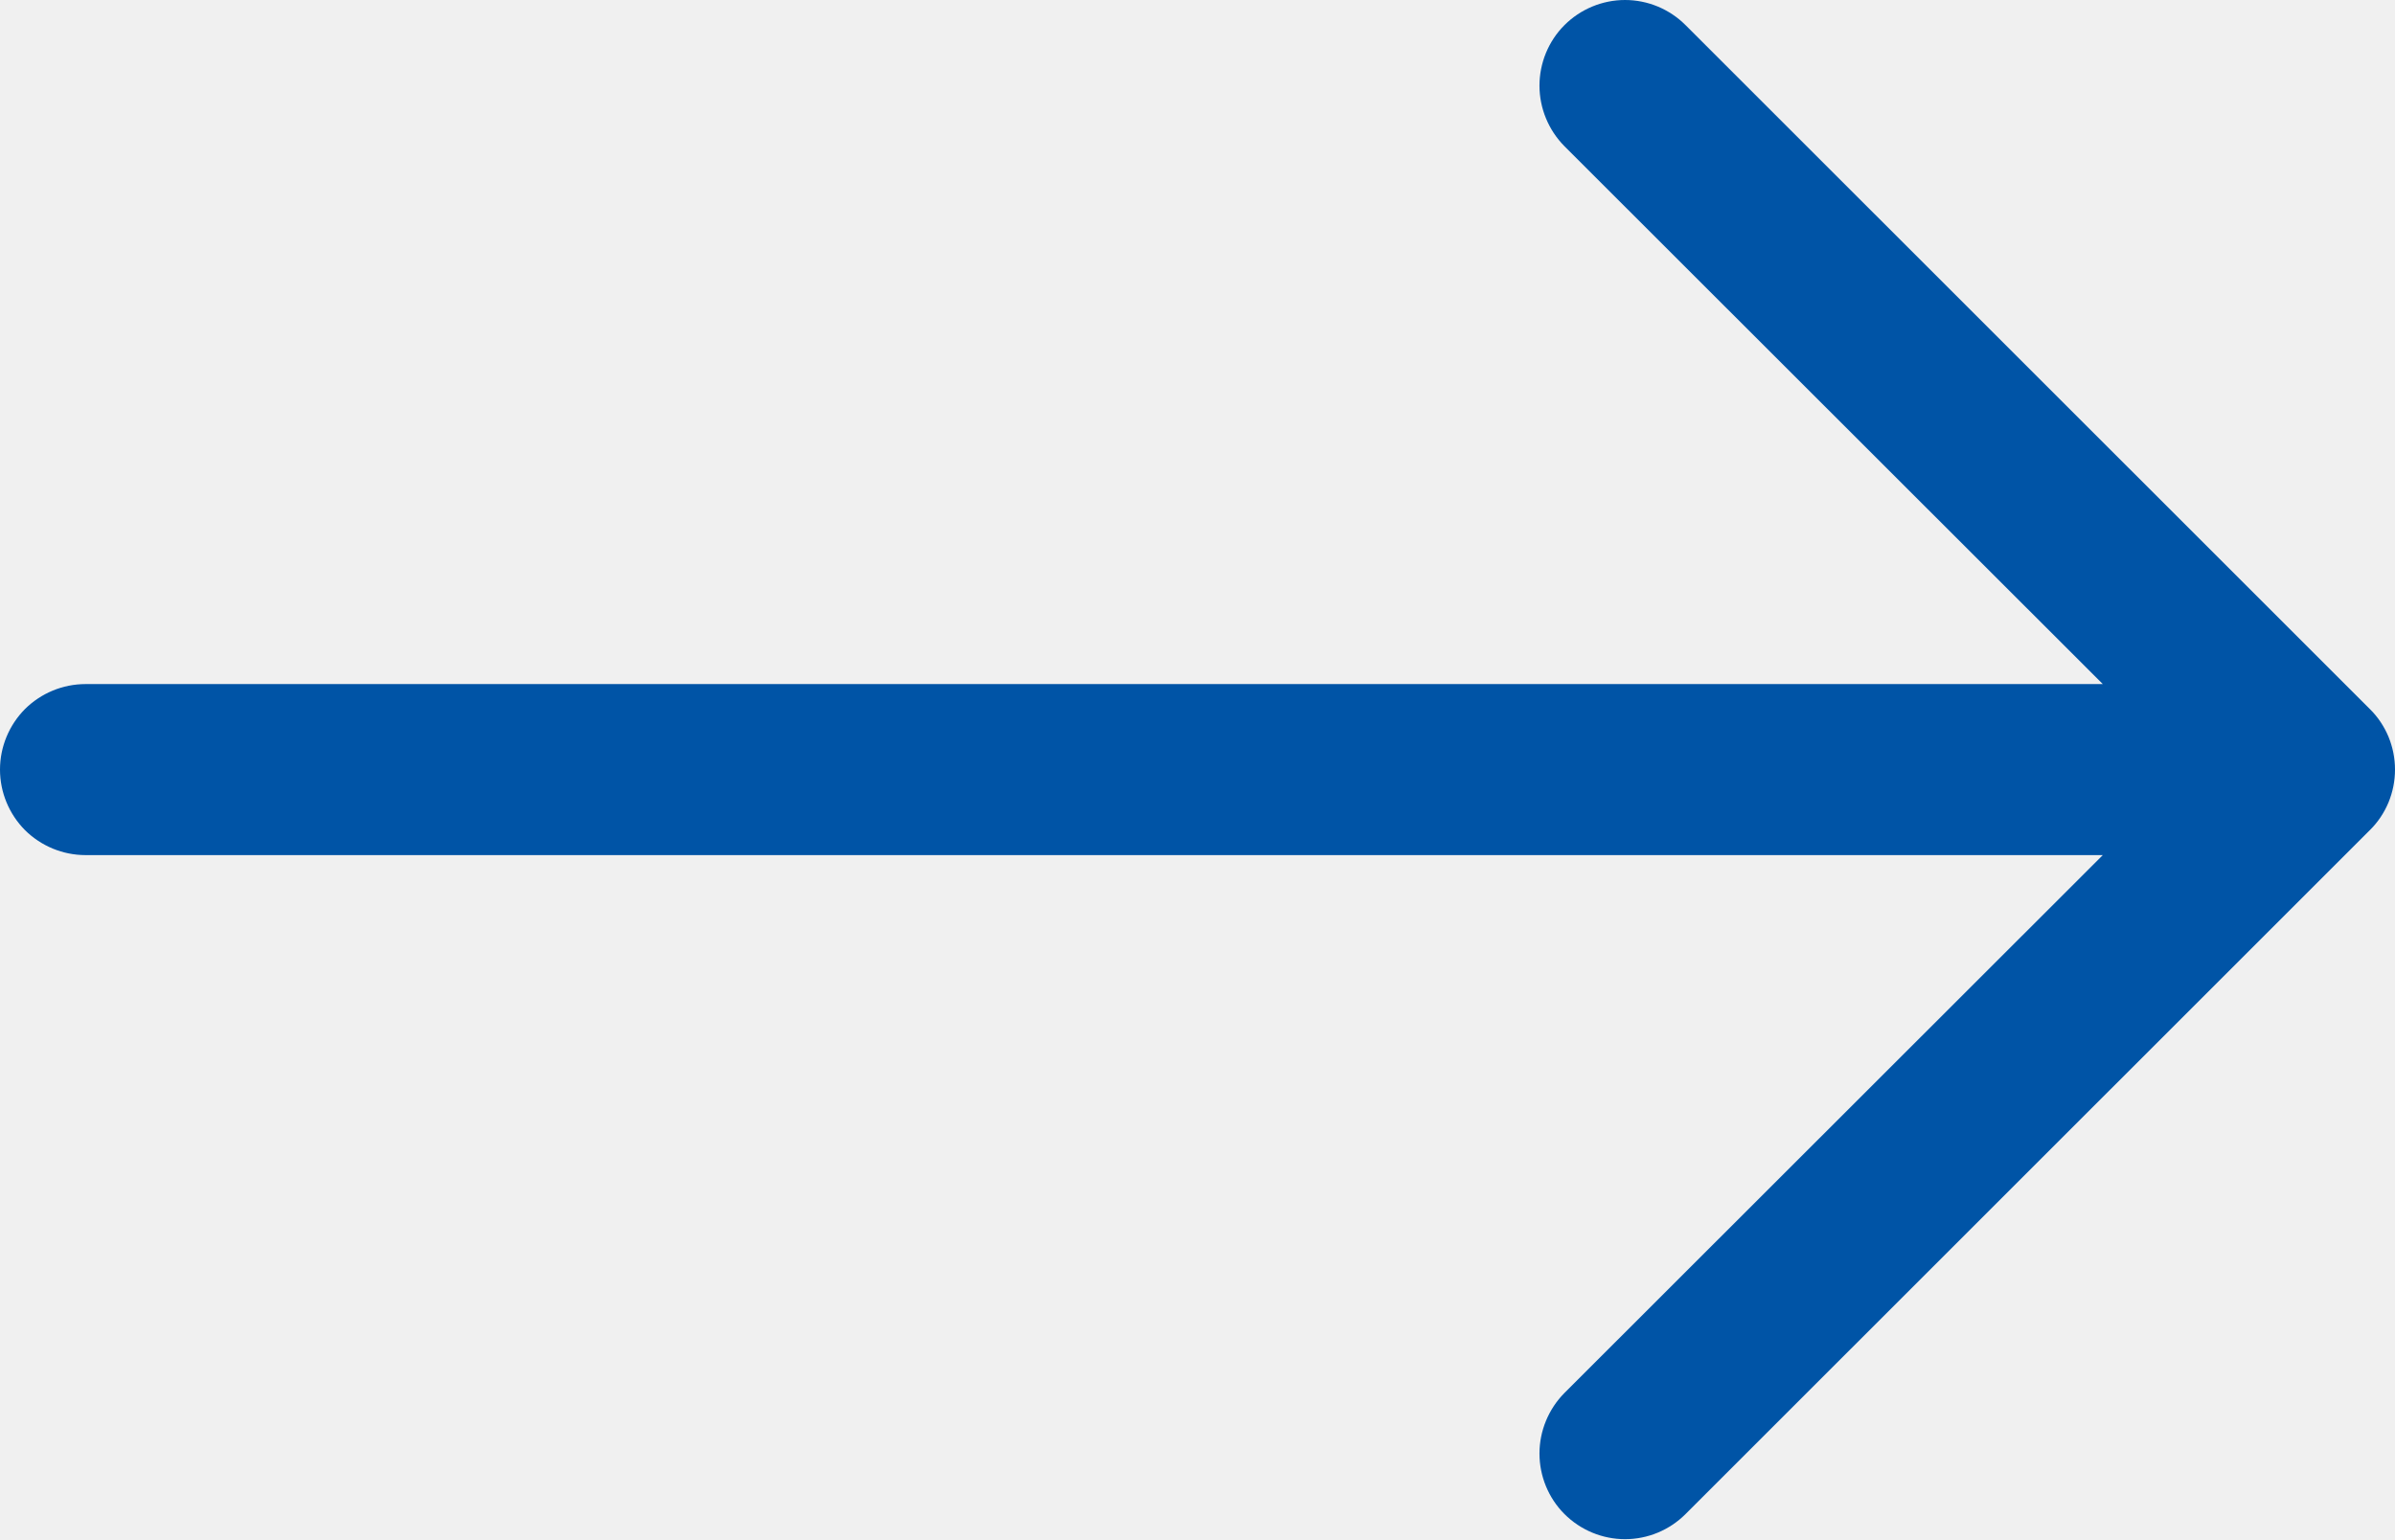
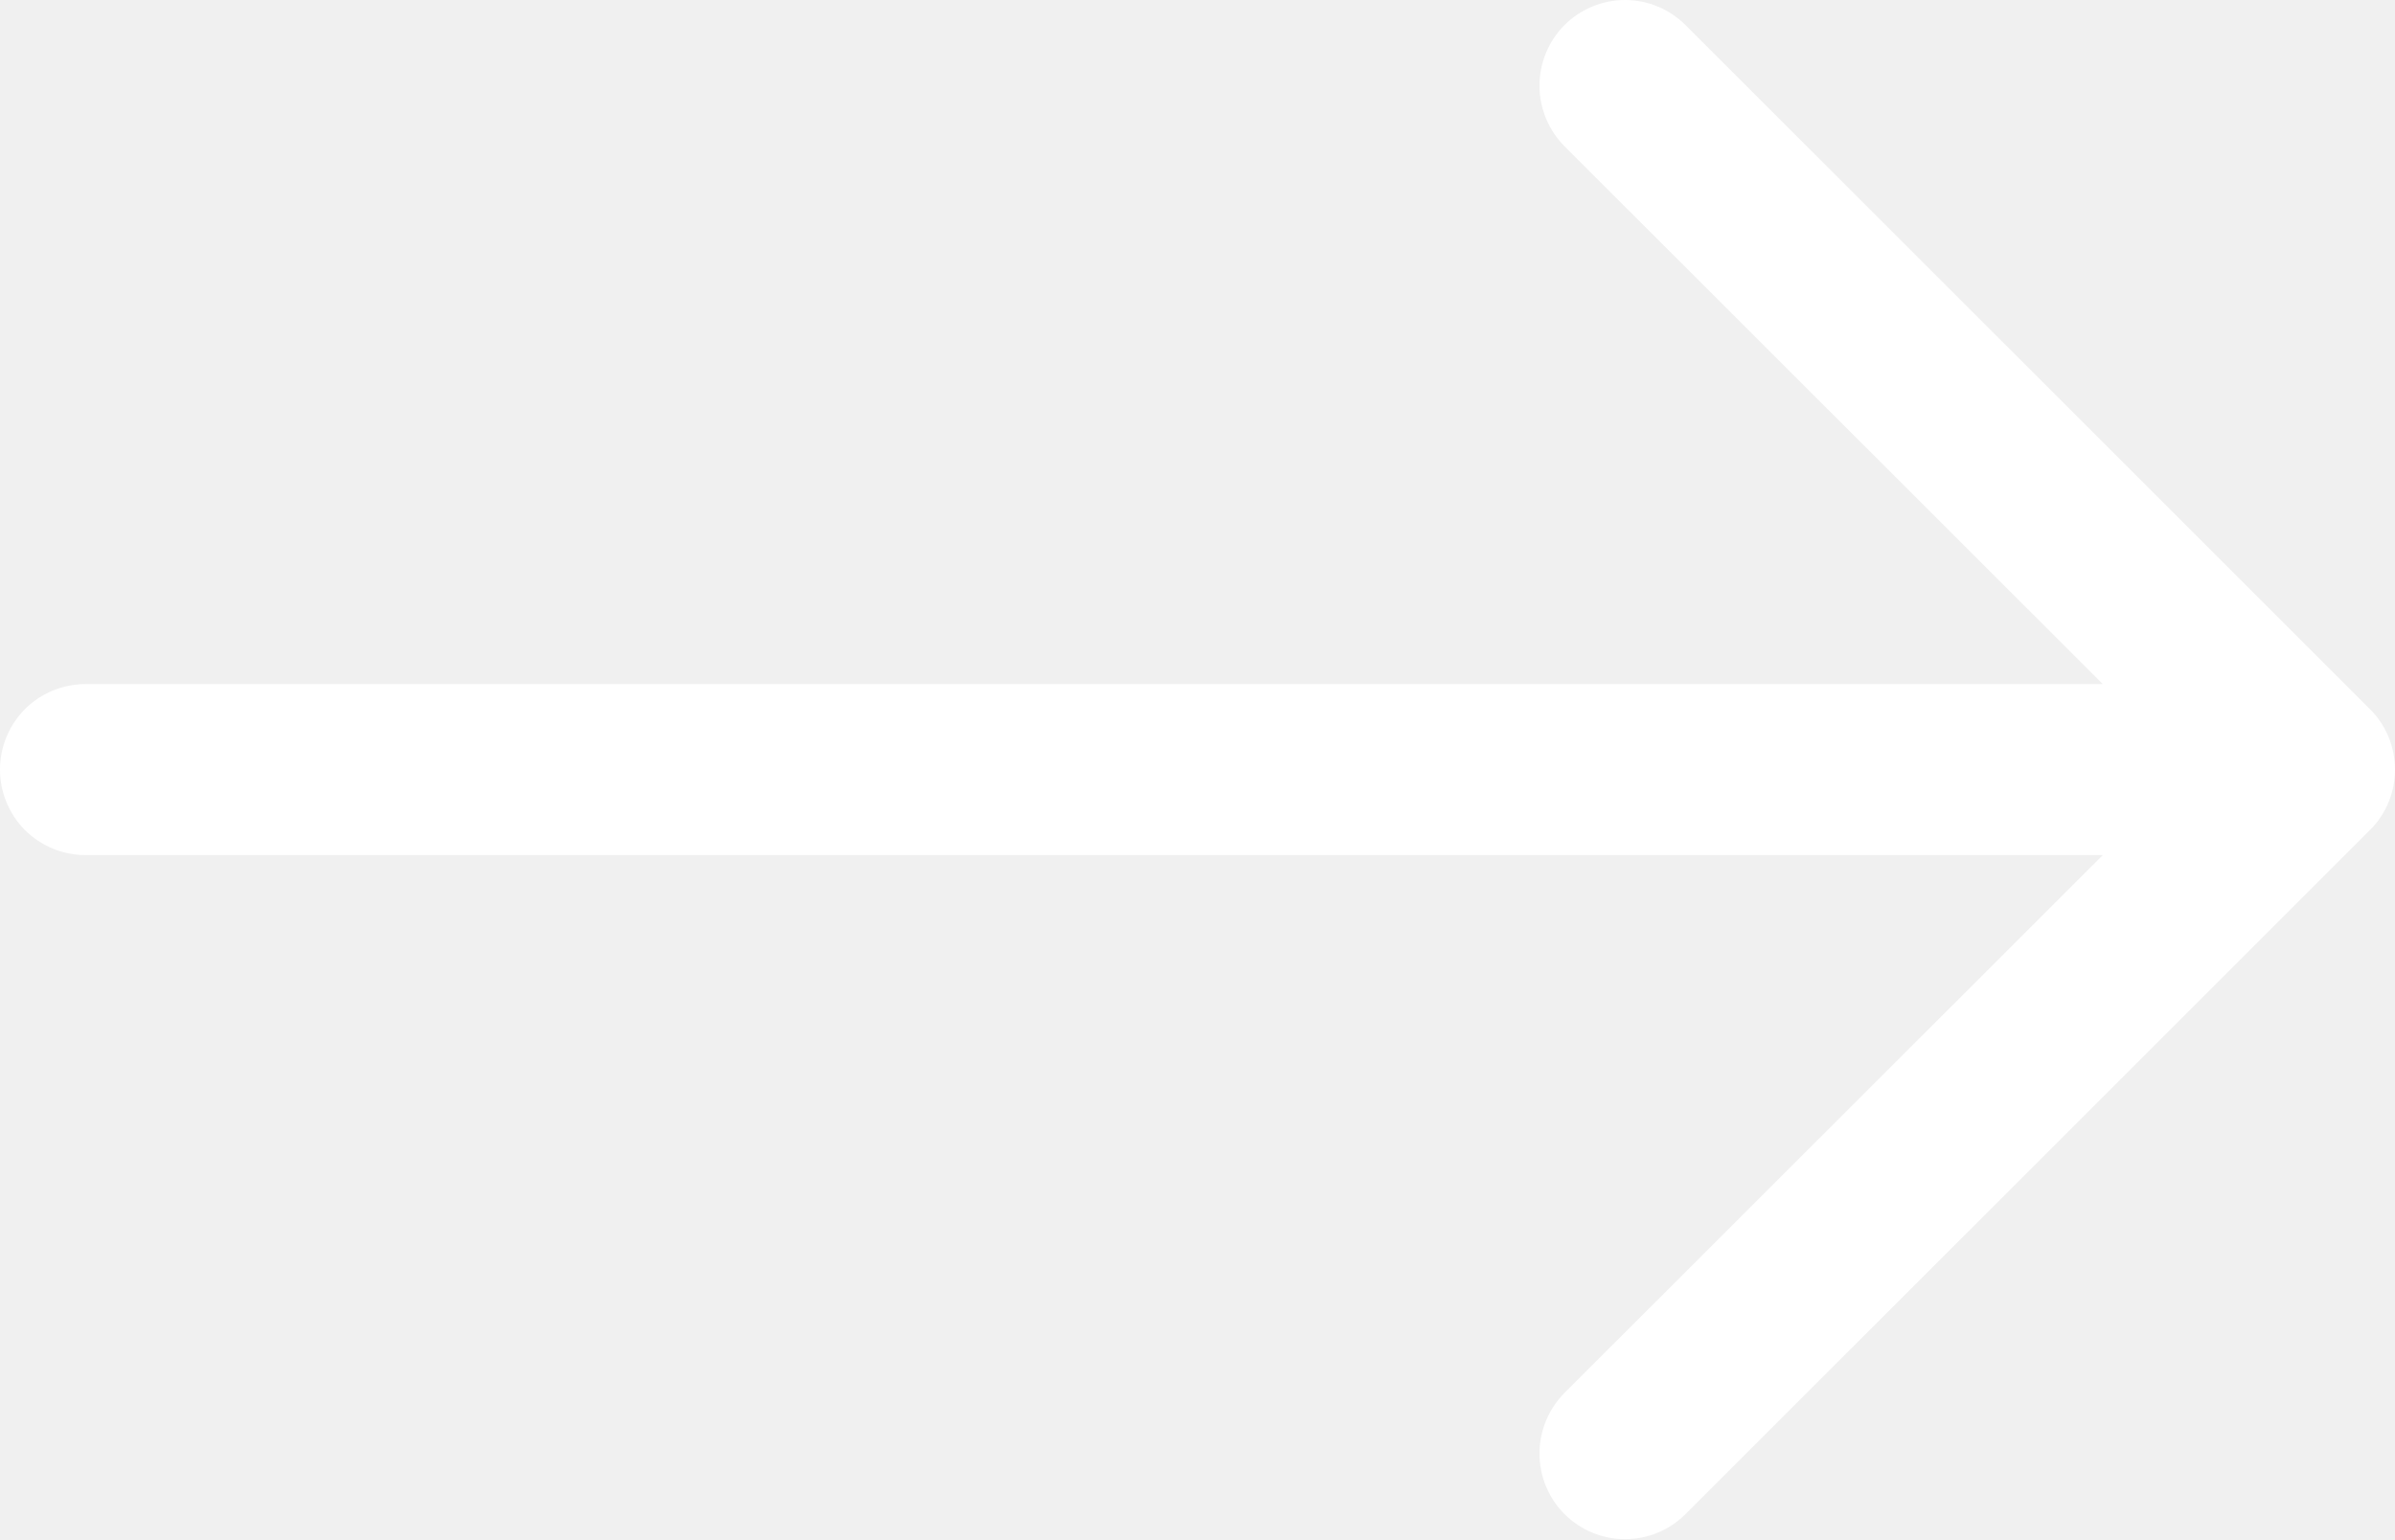
<svg xmlns="http://www.w3.org/2000/svg" width="14" height="9" viewBox="0 0 14 9" fill="none">
-   <path fill-rule="evenodd" clip-rule="evenodd" d="M0 4.5C0 4.367 0.053 4.24 0.146 4.146C0.24 4.053 0.367 4 0.5 4H12.292L9.145 0.855C9.052 0.761 8.999 0.633 8.999 0.501C8.999 0.368 9.052 0.24 9.145 0.147C9.239 0.053 9.367 3.12787e-09 9.499 0C9.632 -3.12786e-09 9.759 0.053 9.853 0.147L13.853 4.146C13.9 4.192 13.937 4.248 13.962 4.308C13.987 4.369 14 4.434 14 4.5C14 4.566 13.987 4.631 13.962 4.692C13.937 4.752 13.9 4.808 13.853 4.854L9.853 8.853C9.759 8.947 9.632 9 9.499 9C9.367 9 9.239 8.947 9.145 8.853C9.052 8.76 8.999 8.632 8.999 8.499C8.999 8.367 9.052 8.239 9.145 8.145L12.292 5H0.5C0.367 5 0.24 4.947 0.146 4.854C0.053 4.76 0 4.633 0 4.5Z" fill="#0054A6" />
+   <path fill-rule="evenodd" clip-rule="evenodd" d="M0 4.5C0 4.367 0.053 4.24 0.146 4.146C0.24 4.053 0.367 4 0.5 4H12.292L9.145 0.855C9.052 0.761 8.999 0.633 8.999 0.501C8.999 0.368 9.052 0.24 9.145 0.147C9.239 0.053 9.367 3.12787e-09 9.499 0C9.632 -3.12786e-09 9.759 0.053 9.853 0.147L13.853 4.146C13.9 4.192 13.937 4.248 13.962 4.308C13.987 4.369 14 4.434 14 4.5C14 4.566 13.987 4.631 13.962 4.692C13.937 4.752 13.9 4.808 13.853 4.854L9.853 8.853C9.759 8.947 9.632 9 9.499 9C9.367 9 9.239 8.947 9.145 8.853C9.052 8.76 8.999 8.632 8.999 8.499C8.999 8.367 9.052 8.239 9.145 8.145L12.292 5H0.5C0.367 5 0.24 4.947 0.146 4.854C0.053 4.76 0 4.633 0 4.5Z" fill="#fff" />
</svg>
